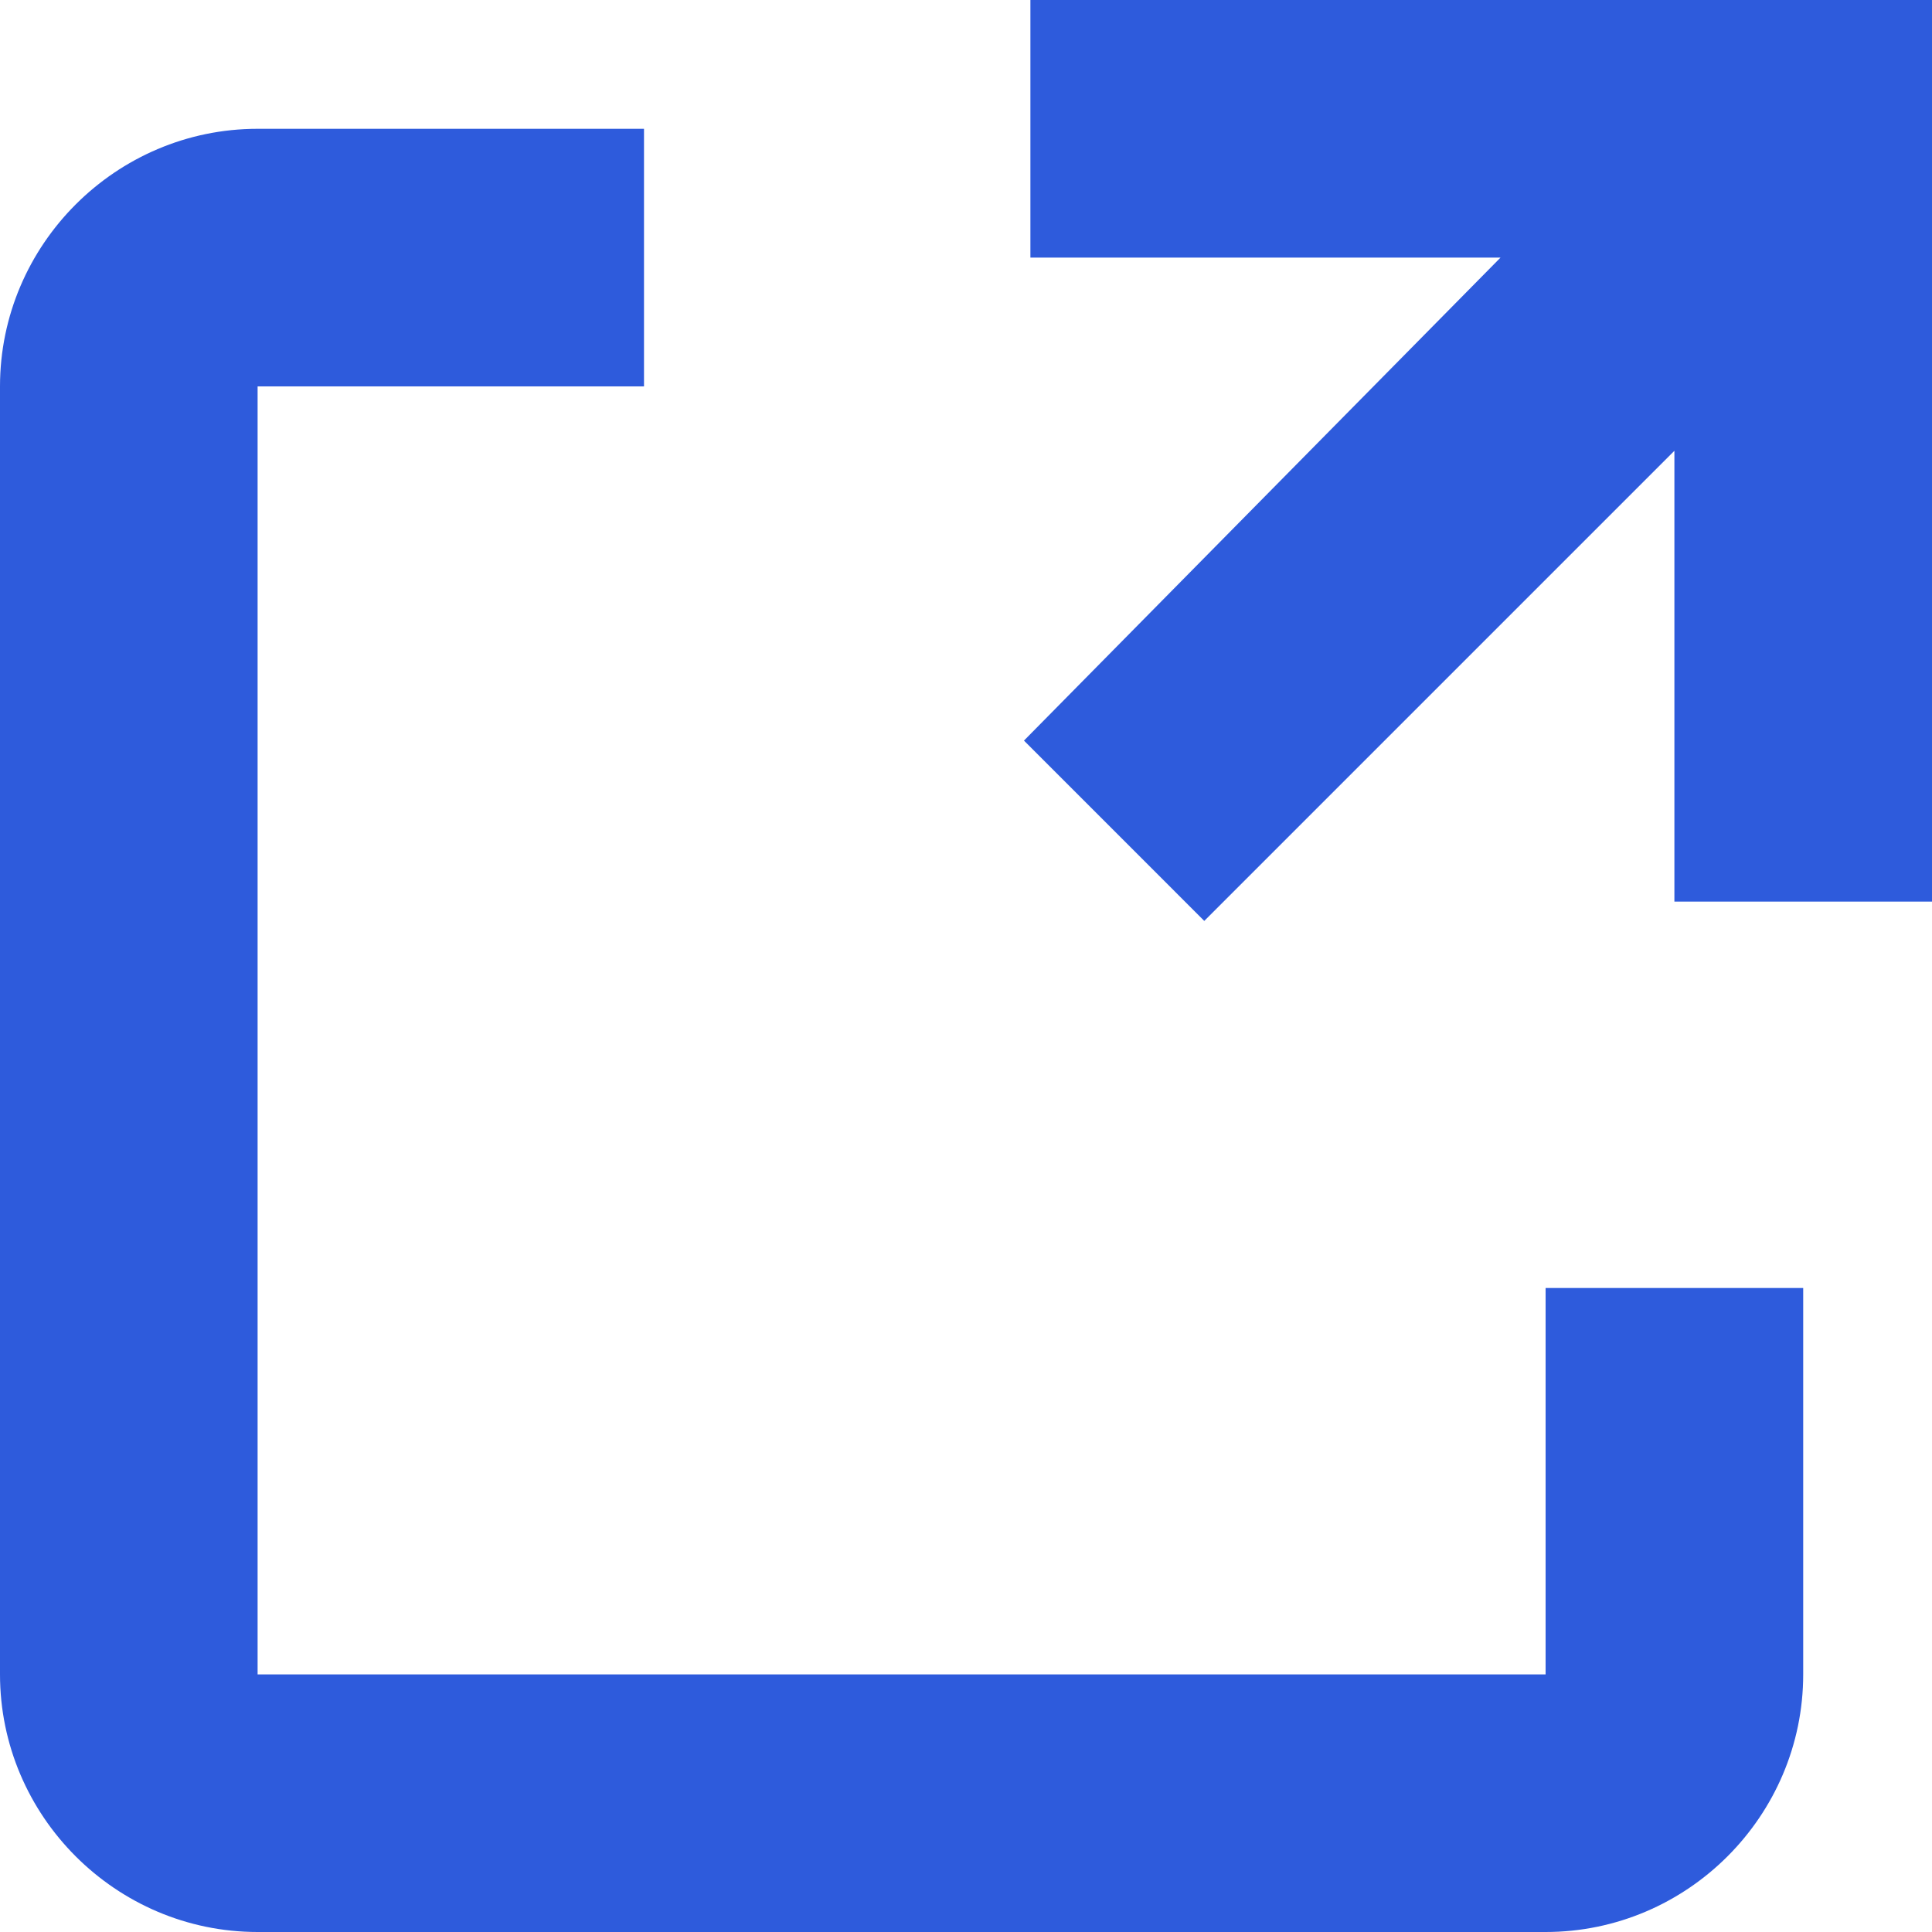
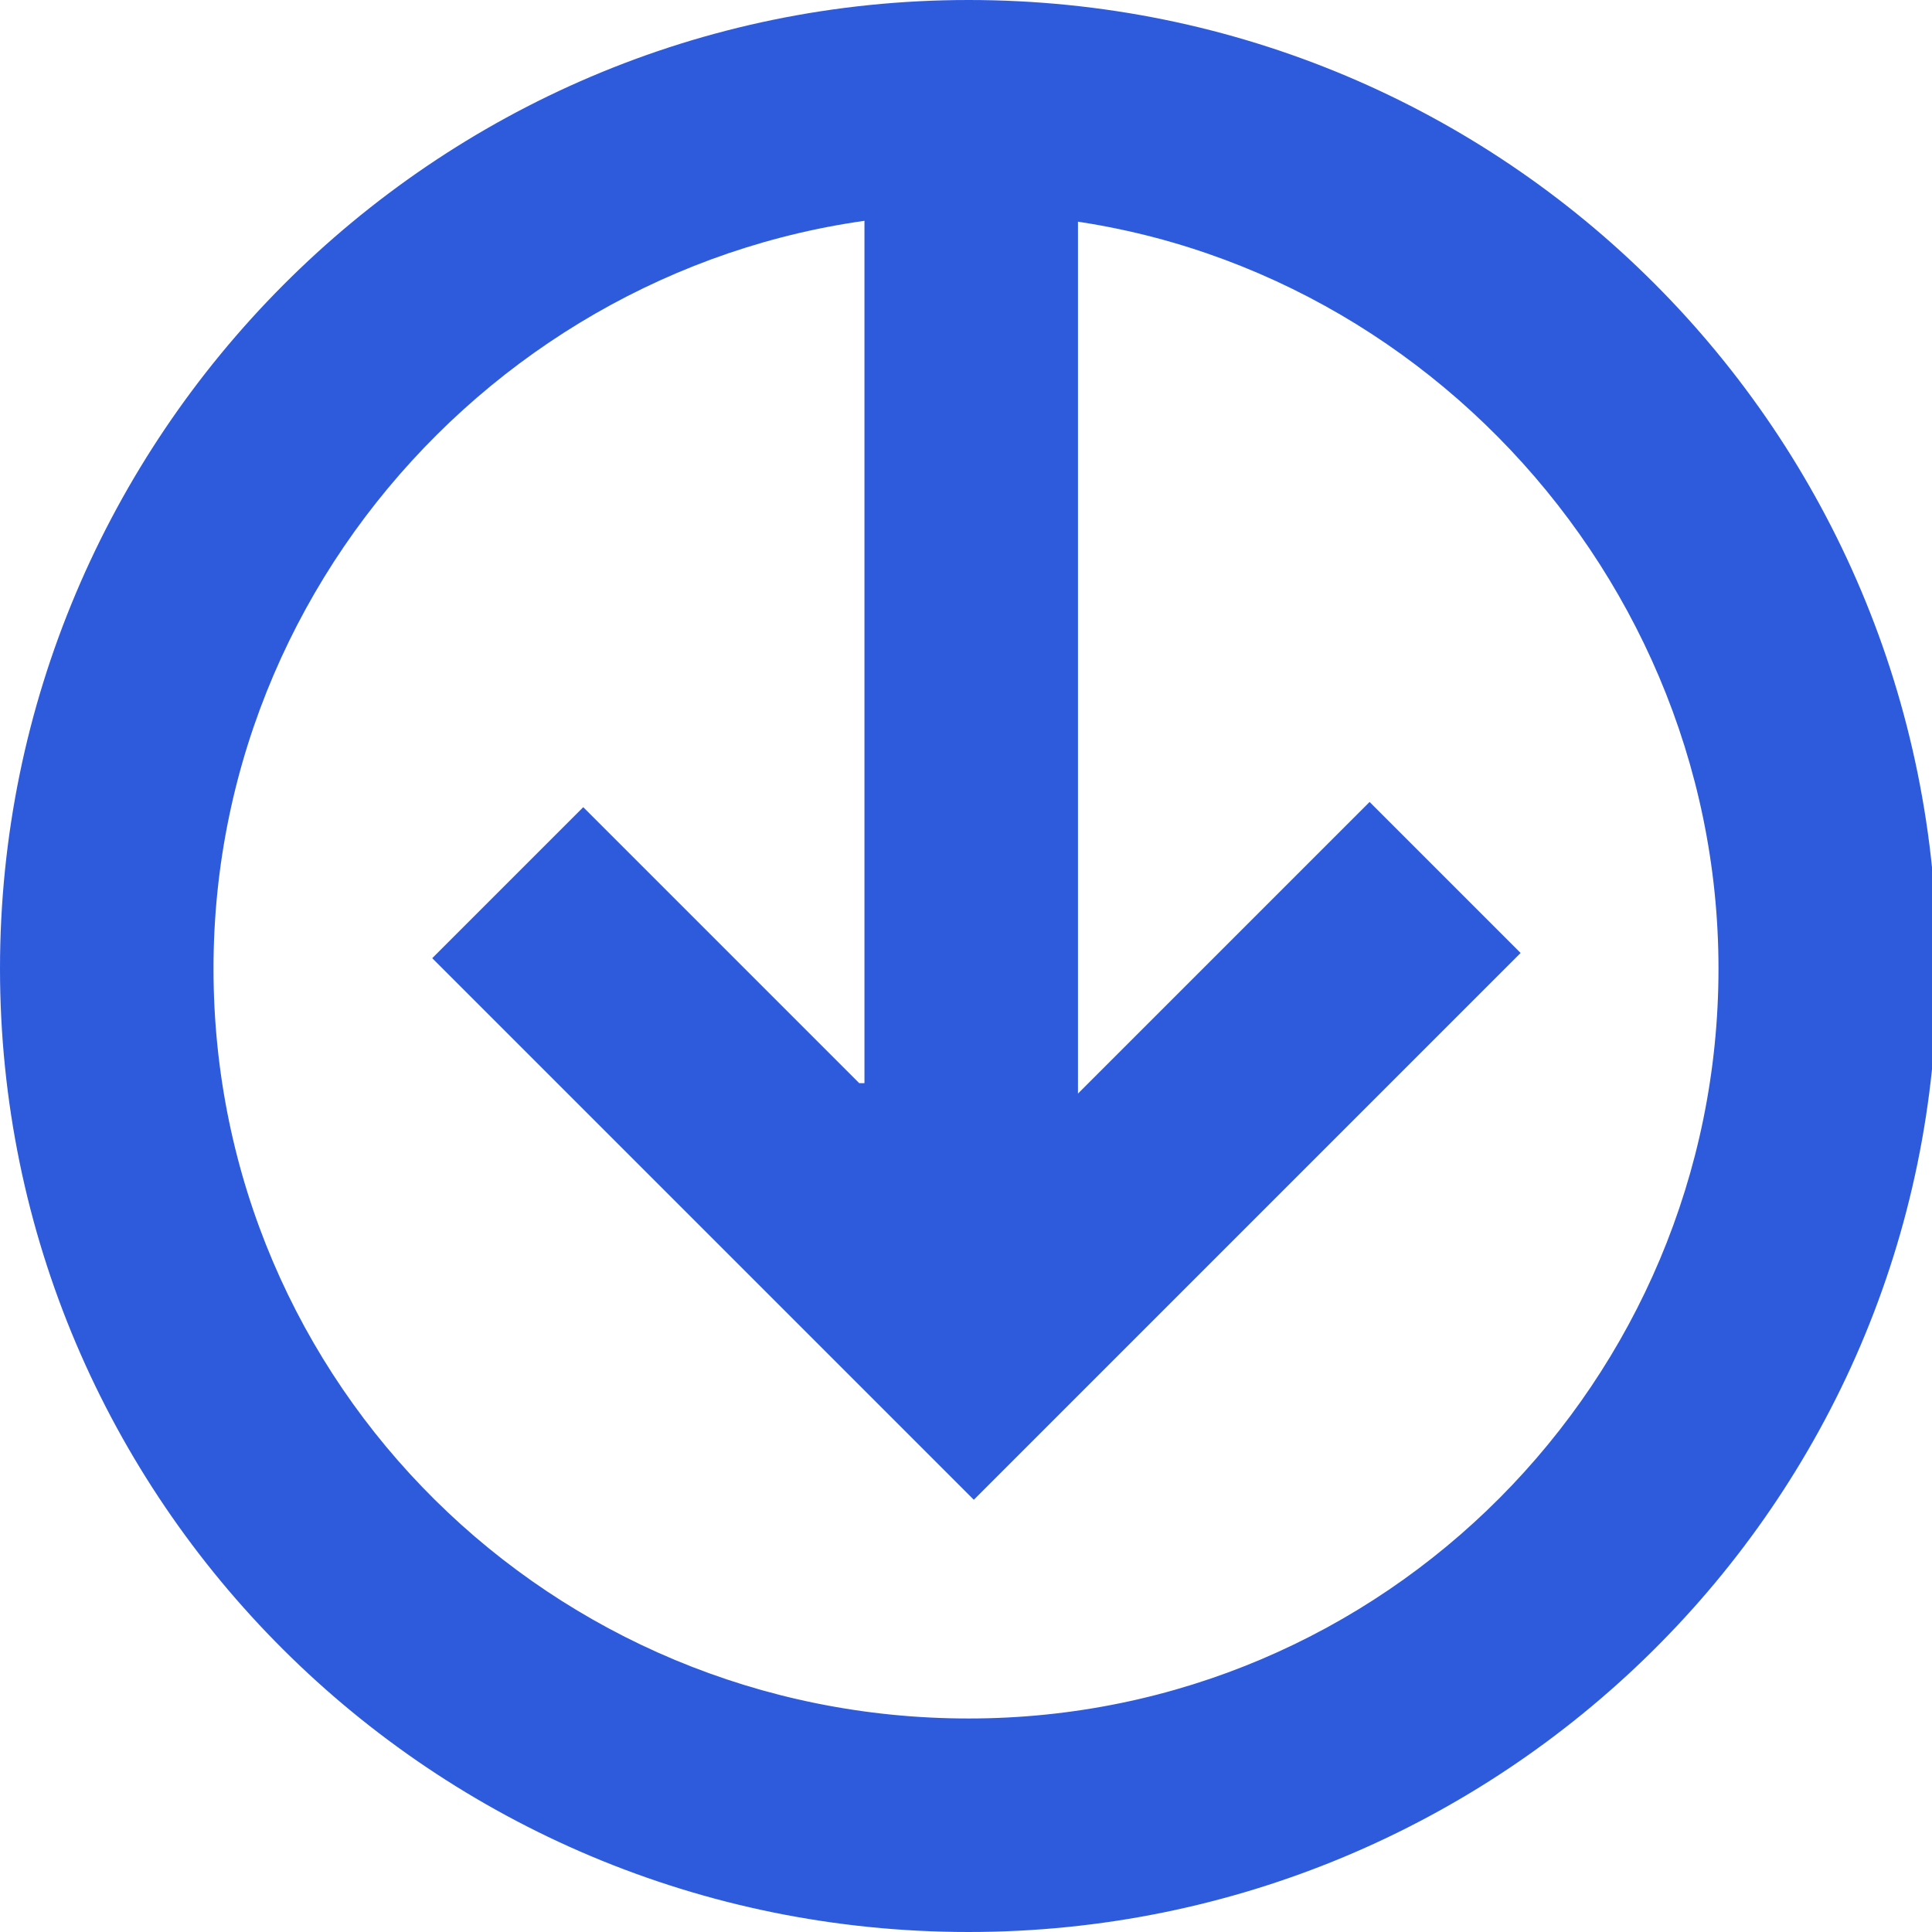
- <svg xmlns="http://www.w3.org/2000/svg" version="1.1" id="Layer_1" x="0px" y="0px" viewBox="0 0 30 30" style="enable-background:new 0 0 30 30;" xml:space="preserve">
+ <svg xmlns="http://www.w3.org/2000/svg" version="1.1" id="Layer_1" x="0px" y="0px" viewBox="0 0 37.1 37.1" style="enable-background:new 0 0 37.1 37.1;" xml:space="preserve">
  <style type="text/css">
- 	.st0{fill:#2E5BDC;}
+ 	.st0{fill-rule:evenodd;clip-rule:evenodd;fill:#2E5BDC;}
+ 	.st1{fill:#2E5BDC;}
</style>
  <g>
-     <g transform="translate(-880, -939)">
-       <g id="Group-3-Copy" transform="translate(540, 699)">
-         <g id="Group-2" transform="translate(5, 240)">
-           <g id="Group-4" transform="translate(291, 0)">
-             <g id="Group" transform="translate(44, 0)">
-               <path id="Rectangle" class="st0" d="M24,26v-6h4v6c0,2.2-1.8,4-4,4H4c-2.2,0-4-1.8-4-4V6c0-2.2,1.8-4,4-4h6v4H4l0,20H24z         M10,6L4,6v20h20v-6h4v6c0,2.2-1.8,4-4,4H4c-2.2,0-4-1.8-4-4V6c0-2.2,1.8-4,4-4h6V6z M23.3,4H16V0h14v14h-4V7l-7.3,7.3        l-2.8-2.8L23.3,4z" />
-             </g>
+     <g transform="translate(-463, -796)">
+       <g id="Group-17" transform="translate(160, 546)">
+         <g id="Group-15" transform="translate(303, 250)">
+           <g id="Group-7">
+             <path id="Combined-Shape-Copy-2" class="st0" d="M16.5,20.8l-5.3-5.3l-2.9,2.9l7.5,7.5l2.9,2.9l10.5-10.5l-2.9-2.9l-5.6,5.6       v-17h-4.1V20.8z" />
+             <path id="Oval-4" class="st1" d="M18.6,33c8,0,14.4-6.5,14.4-14.4S26.5,4.1,18.6,4.1S4.1,10.6,4.1,18.6S10.6,33,18.6,33z        M18.6,37.1C8.3,37.1,0,28.8,0,18.6S8.3,0,18.6,0s18.6,8.3,18.6,18.6S28.8,37.1,18.6,37.1z" />
          </g>
        </g>
      </g>
    </g>
  </g>
</svg>
